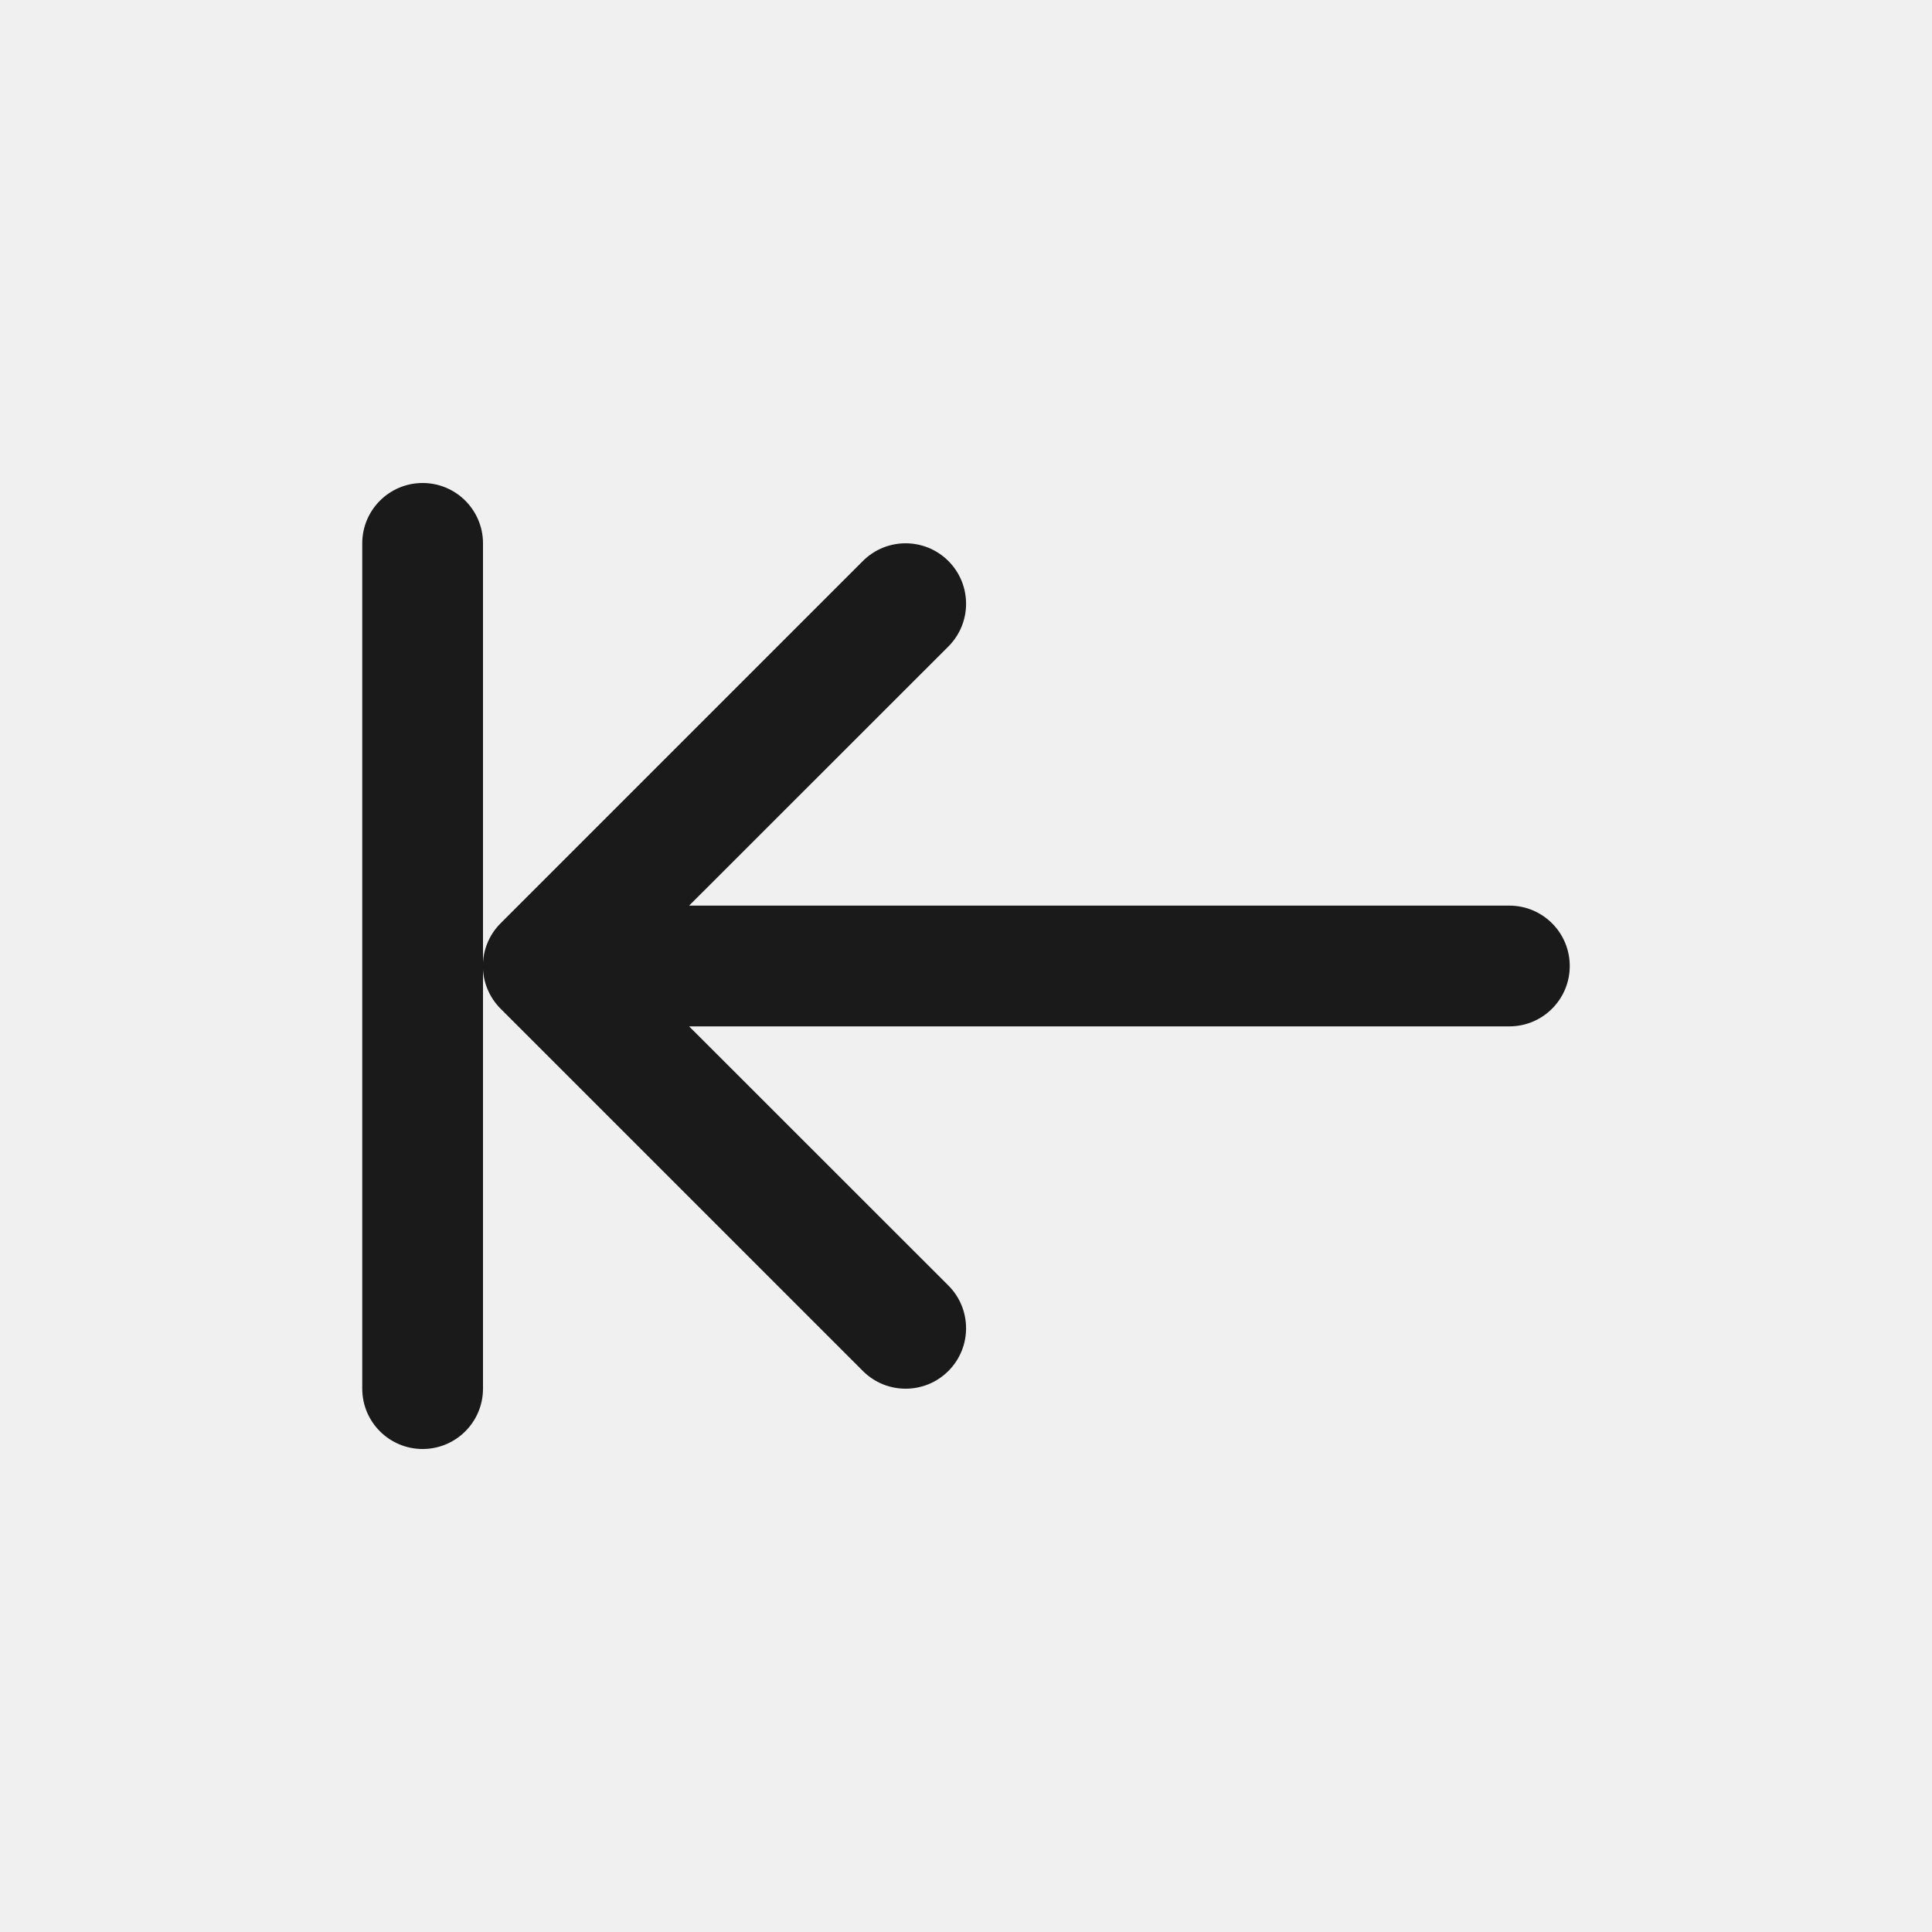
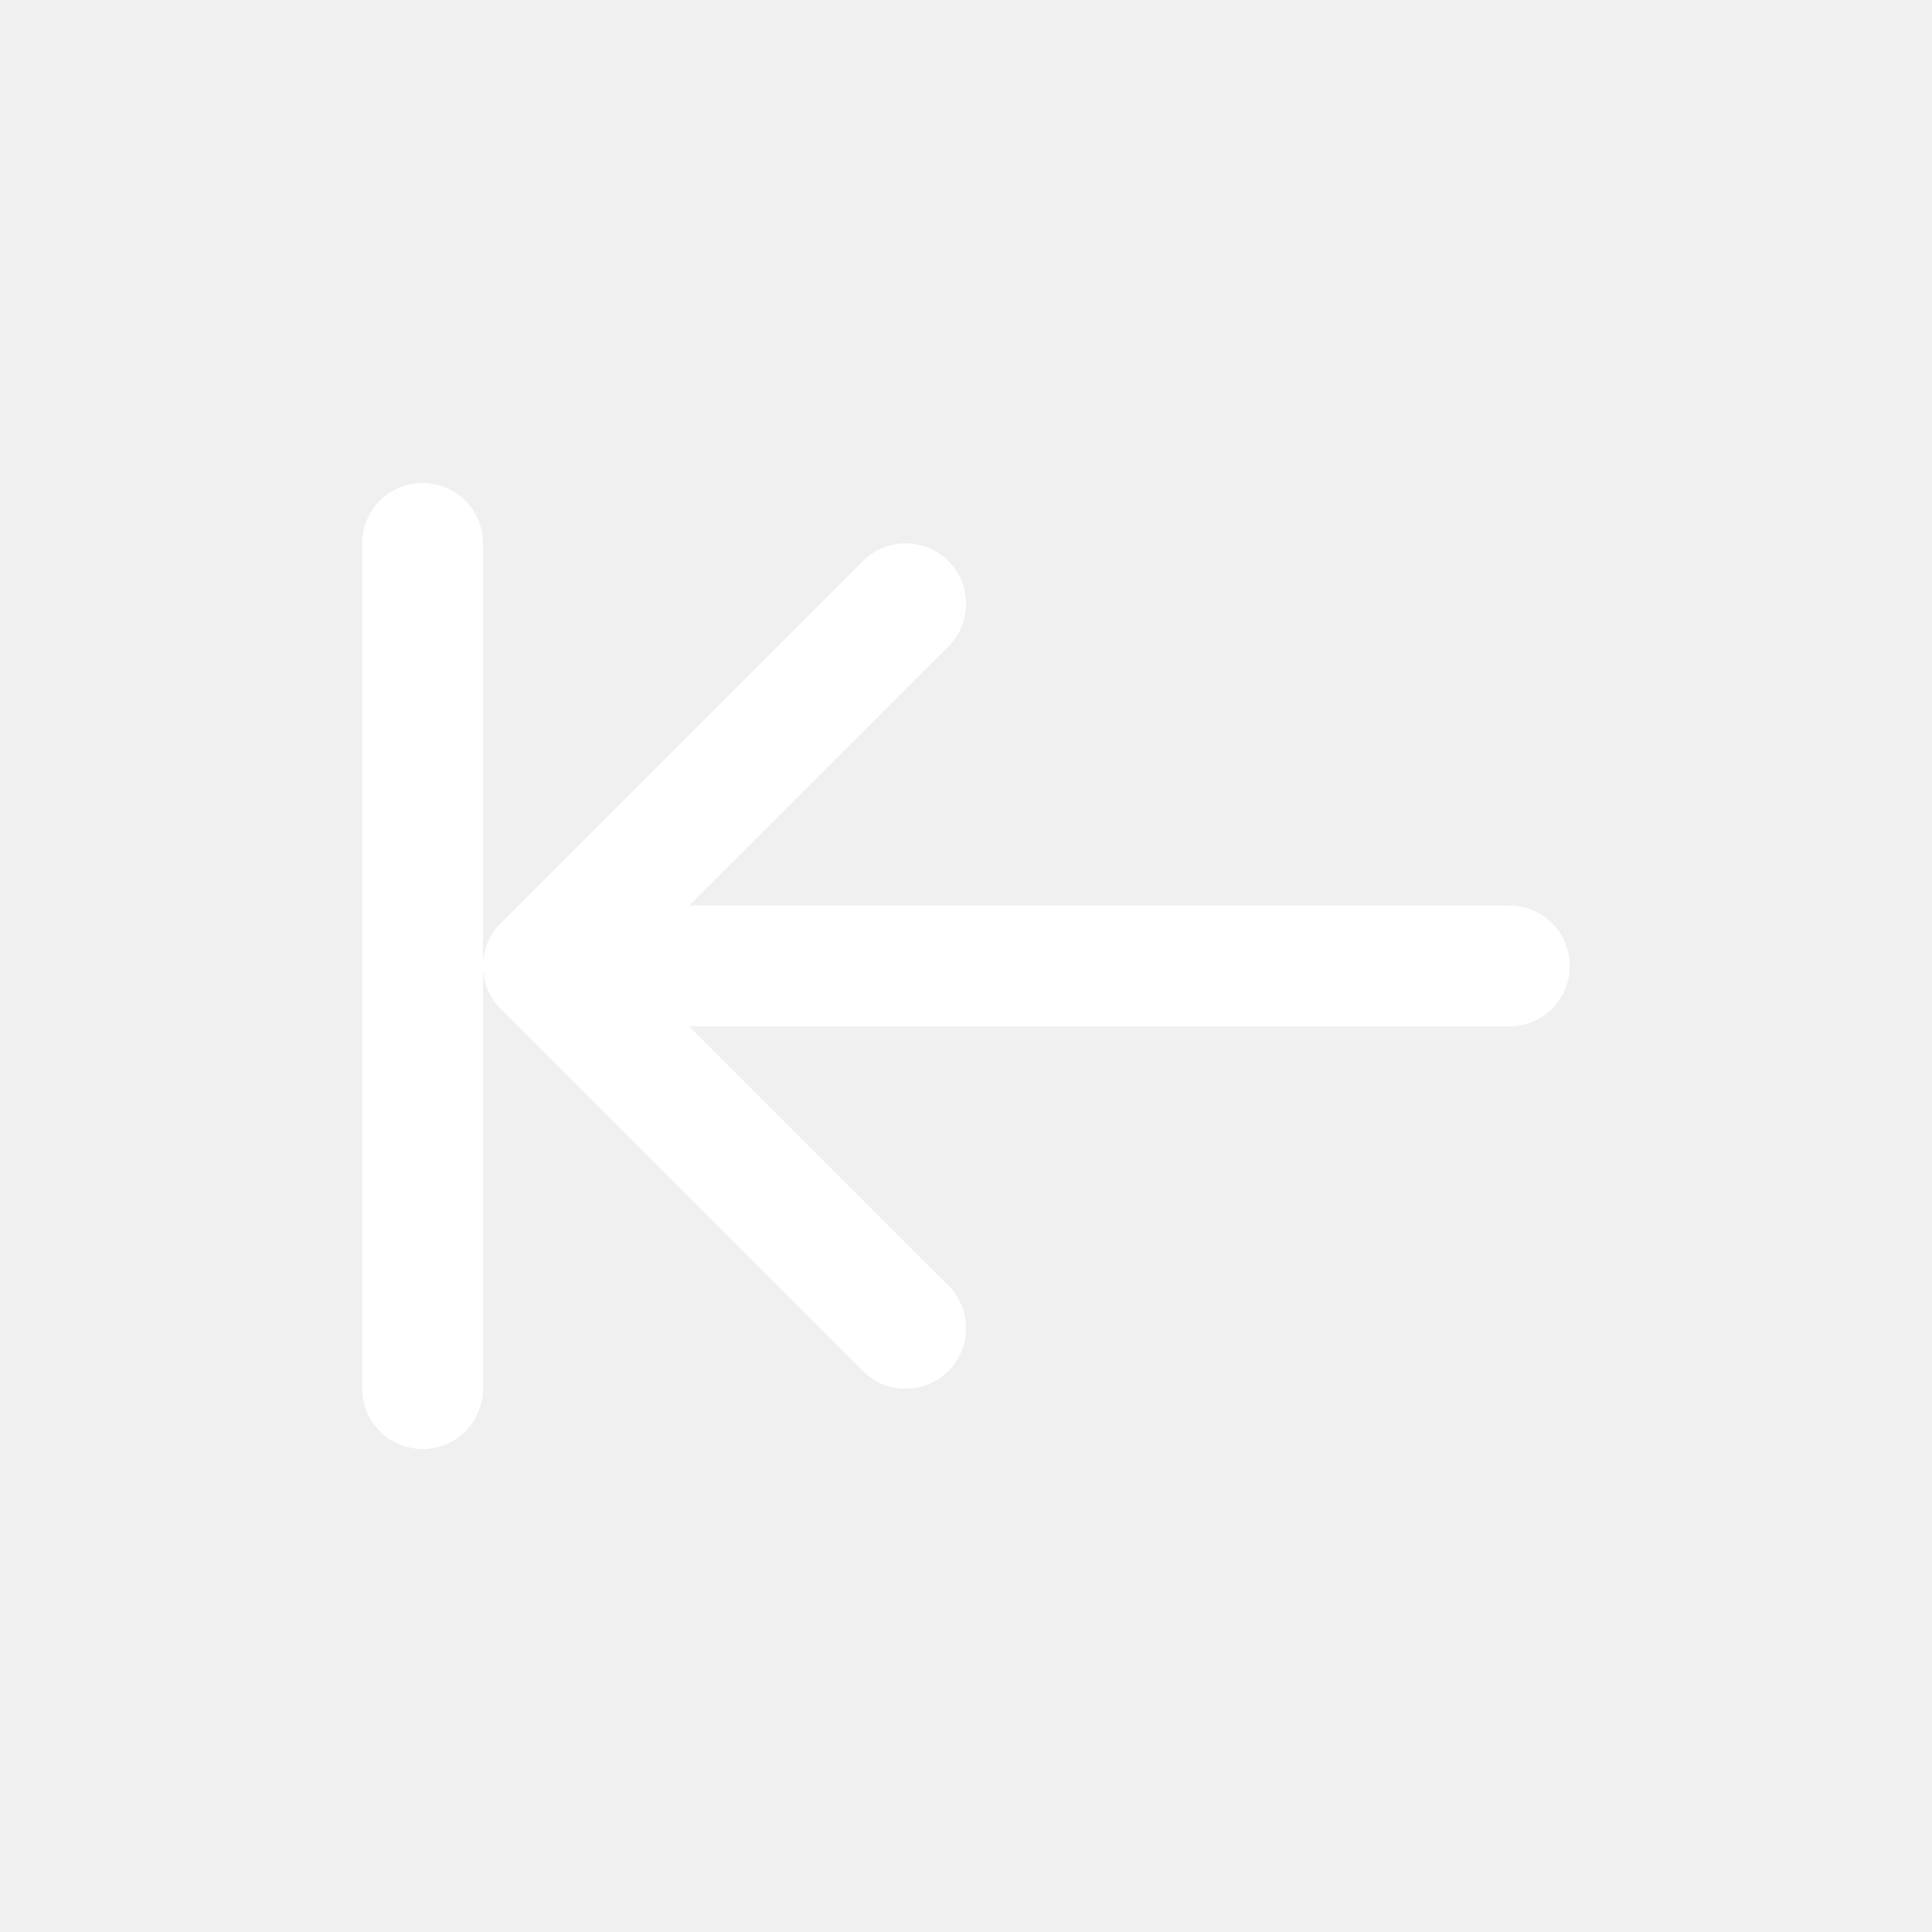
- <svg xmlns="http://www.w3.org/2000/svg" viewBox="0,0,16,16" width="64" height="64" stroke-width="1" transform="rotate(0) matrix(1 0 0 1 0 0)">
-   <g fill="#1a1a1a" fill-rule="evenodd">
-     <path d="M13 8a.5.5 0 0 0-.5-.5H5.707l2.147-2.146a.5.5 0 1 0-.708-.708l-3 3a.5.5 0 0 0 0 .708l3 3a.5.5 0 0 0 .708-.708L5.707 8.5H12.5A.5.5 0 0 0 13 8" />
-     <path d="M3.5 4a.5.5 0 0 0-.5.5v7a.5.5 0 0 0 1 0v-7a.5.5 0 0 0-.5-.5" />
+ <svg xmlns="http://www.w3.org/2000/svg" width="22" height="22" viewBox="0 0 22 22" fill="none">
+   <g id="icon (19) 1">
+     <g id="Group">
+       <path id="Vector" fill-rule="evenodd" clip-rule="evenodd" d="M17.875 11C17.875 10.818 17.803 10.643 17.674 10.514C17.545 10.385 17.37 10.312 17.188 10.312H7.847L10.799 7.362C10.928 7.233 11.001 7.058 11.001 6.875C11.001 6.692 10.928 6.517 10.799 6.388C10.67 6.259 10.495 6.187 10.312 6.187C10.13 6.187 9.955 6.259 9.826 6.388L5.701 10.513C5.637 10.577 5.586 10.653 5.551 10.736C5.517 10.82 5.499 10.91 5.499 11C5.499 11.09 5.517 11.18 5.551 11.264C5.586 11.347 5.637 11.423 5.701 11.487L9.826 15.612C9.955 15.741 10.13 15.813 10.312 15.813C10.495 15.813 10.67 15.741 10.799 15.612C10.928 15.483 11.001 15.308 11.001 15.125C11.001 14.942 10.928 14.767 10.799 14.638L7.847 11.688H17.188C17.37 11.688 17.545 11.615 17.674 11.486C17.803 11.357 17.875 11.182 17.875 11Z" fill="white" />
+       <path id="Vector_2" fill-rule="evenodd" clip-rule="evenodd" d="M4.812 5.5C4.63 5.5 4.455 5.572 4.326 5.701C4.197 5.83 4.125 6.005 4.125 6.188V15.812C4.125 15.995 4.197 16.17 4.326 16.299C4.455 16.428 4.63 16.5 4.812 16.5C4.995 16.5 5.17 16.428 5.299 16.299C5.428 16.17 5.5 15.995 5.5 15.812V6.188C5.5 6.005 5.428 5.83 5.299 5.701C5.17 5.572 4.995 5.5 4.812 5.5Z" fill="white" />
+     </g>
  </g>
</svg>
